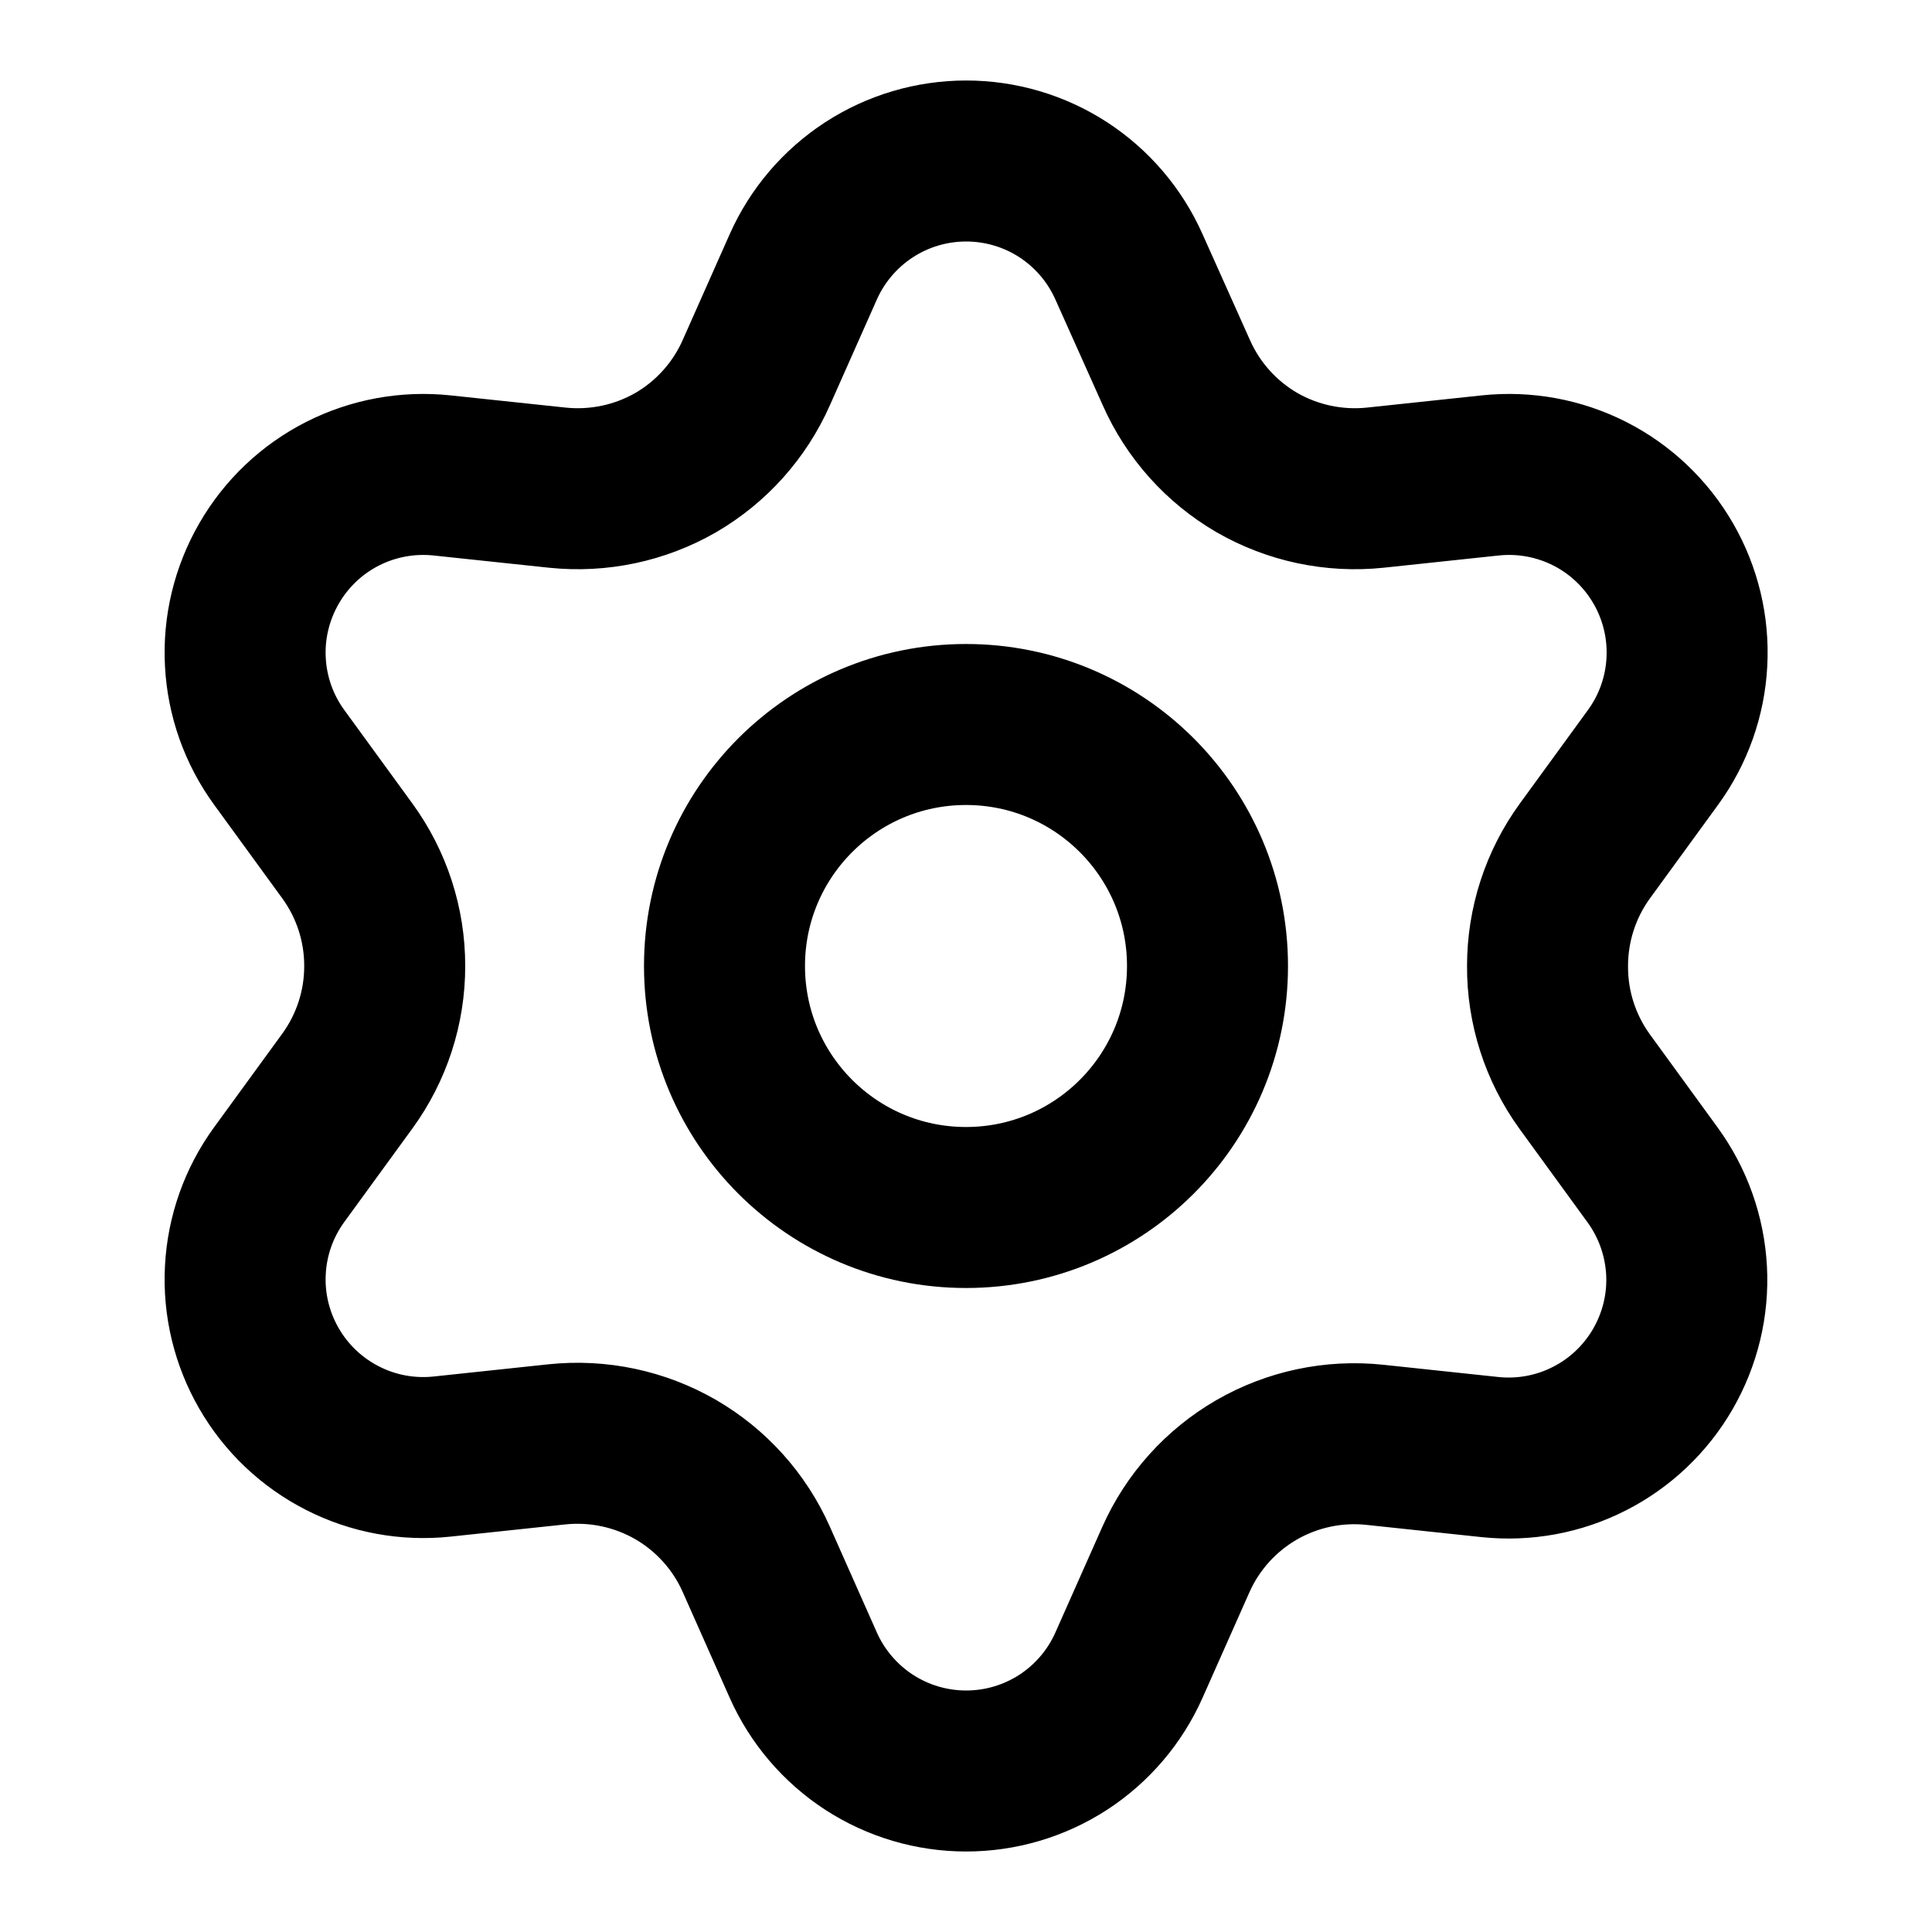
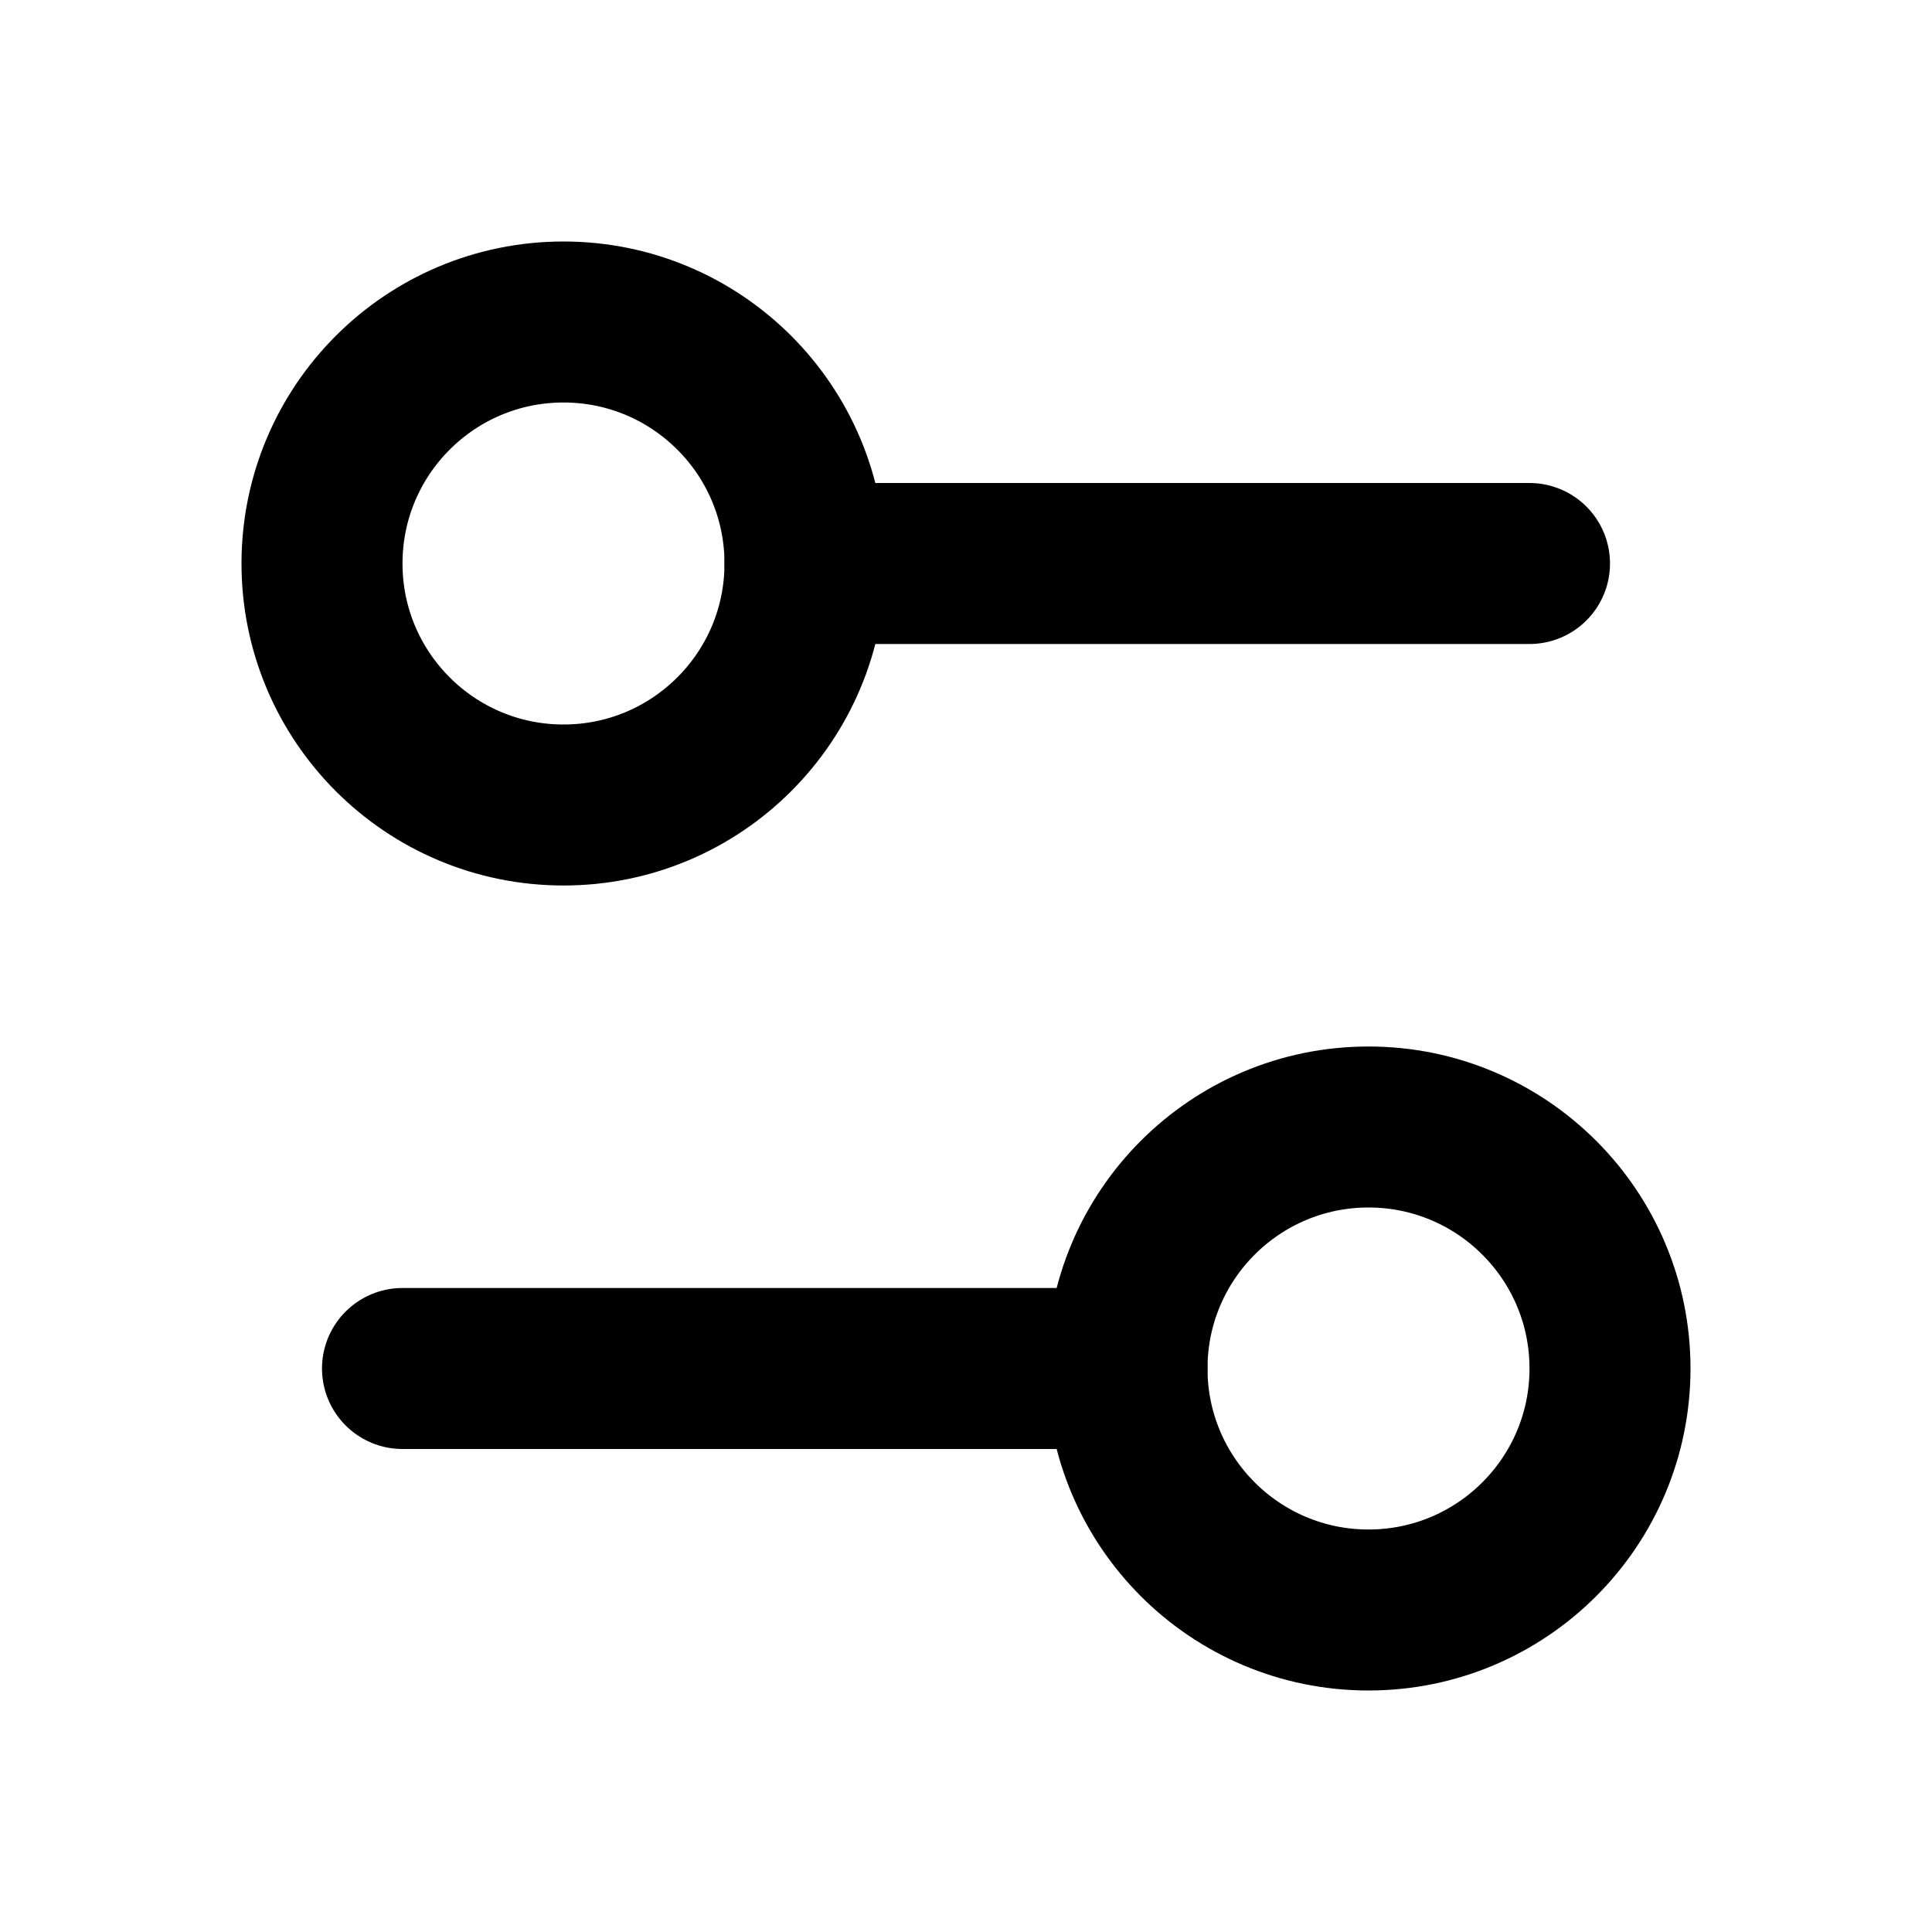
- <svg xmlns="http://www.w3.org/2000/svg" width="800px" height="800px" viewBox="0 0 24 24" fill="none">
-   <path d="M9.395 19.371L9.979 20.686C10.153 21.077 10.437 21.409 10.796 21.643C11.155 21.876 11.574 22 12.002 22C12.43 22 12.849 21.876 13.208 21.643C13.567 21.409 13.85 21.077 14.024 20.686L14.608 19.371C14.816 18.905 15.166 18.516 15.608 18.26C16.053 18.003 16.568 17.894 17.078 17.948L18.508 18.1C18.934 18.145 19.364 18.066 19.745 17.871C20.127 17.677 20.443 17.376 20.657 17.006C20.871 16.635 20.974 16.21 20.951 15.783C20.928 15.355 20.782 14.944 20.531 14.598L19.684 13.434C19.383 13.017 19.221 12.515 19.224 12C19.224 11.487 19.386 10.986 19.688 10.571L20.535 9.408C20.787 9.062 20.933 8.65 20.955 8.223C20.978 7.795 20.876 7.371 20.662 7C20.448 6.629 20.131 6.328 19.75 6.134C19.368 5.94 18.939 5.861 18.513 5.906L17.083 6.058C16.572 6.111 16.058 6.002 15.613 5.746C15.17 5.488 14.82 5.097 14.613 4.629L14.024 3.314C13.85 2.923 13.567 2.591 13.208 2.357C12.849 2.124 12.43 2 12.002 2C11.574 2 11.155 2.124 10.796 2.357C10.437 2.591 10.153 2.923 9.979 3.314L9.395 4.629C9.188 5.097 8.838 5.488 8.395 5.746C7.95 6.002 7.436 6.111 6.925 6.058L5.491 5.906C5.065 5.861 4.635 5.94 4.254 6.134C3.872 6.328 3.556 6.629 3.342 7C3.128 7.371 3.025 7.795 3.048 8.223C3.07 8.65 3.216 9.062 3.468 9.408L4.315 10.571C4.617 10.986 4.78 11.487 4.779 12C4.78 12.513 4.617 13.014 4.315 13.429L3.468 14.592C3.216 14.938 3.07 15.35 3.048 15.777C3.025 16.205 3.128 16.63 3.342 17C3.556 17.371 3.873 17.671 4.254 17.865C4.635 18.06 5.065 18.139 5.491 18.094L6.921 17.942C7.431 17.889 7.946 17.998 8.391 18.254C8.835 18.511 9.187 18.902 9.395 19.371Z" stroke="#000000" stroke-width="2" stroke-linecap="round" stroke-linejoin="round" />
-   <path d="M12 15C13.657 15 15 13.657 15 12C15 10.343 13.657 9 12 9C10.343 9 9 10.343 9 12C9 13.657 10.343 15 12 15Z" stroke="#000000" stroke-width="2" stroke-linecap="round" stroke-linejoin="round" />
+ <svg xmlns="http://www.w3.org/2000/svg" width="24" height="24" viewBox="0 0 24 24" fill="none" stroke="currentColor" stroke-width="2" stroke-linecap="round" stroke-linejoin="round">
+   <path d="M14 17H5" />
+   <path d="M19 7h-9" />
+   <circle cx="17" cy="17" r="3" />
+   <circle cx="7" cy="7" r="3" />
</svg>
